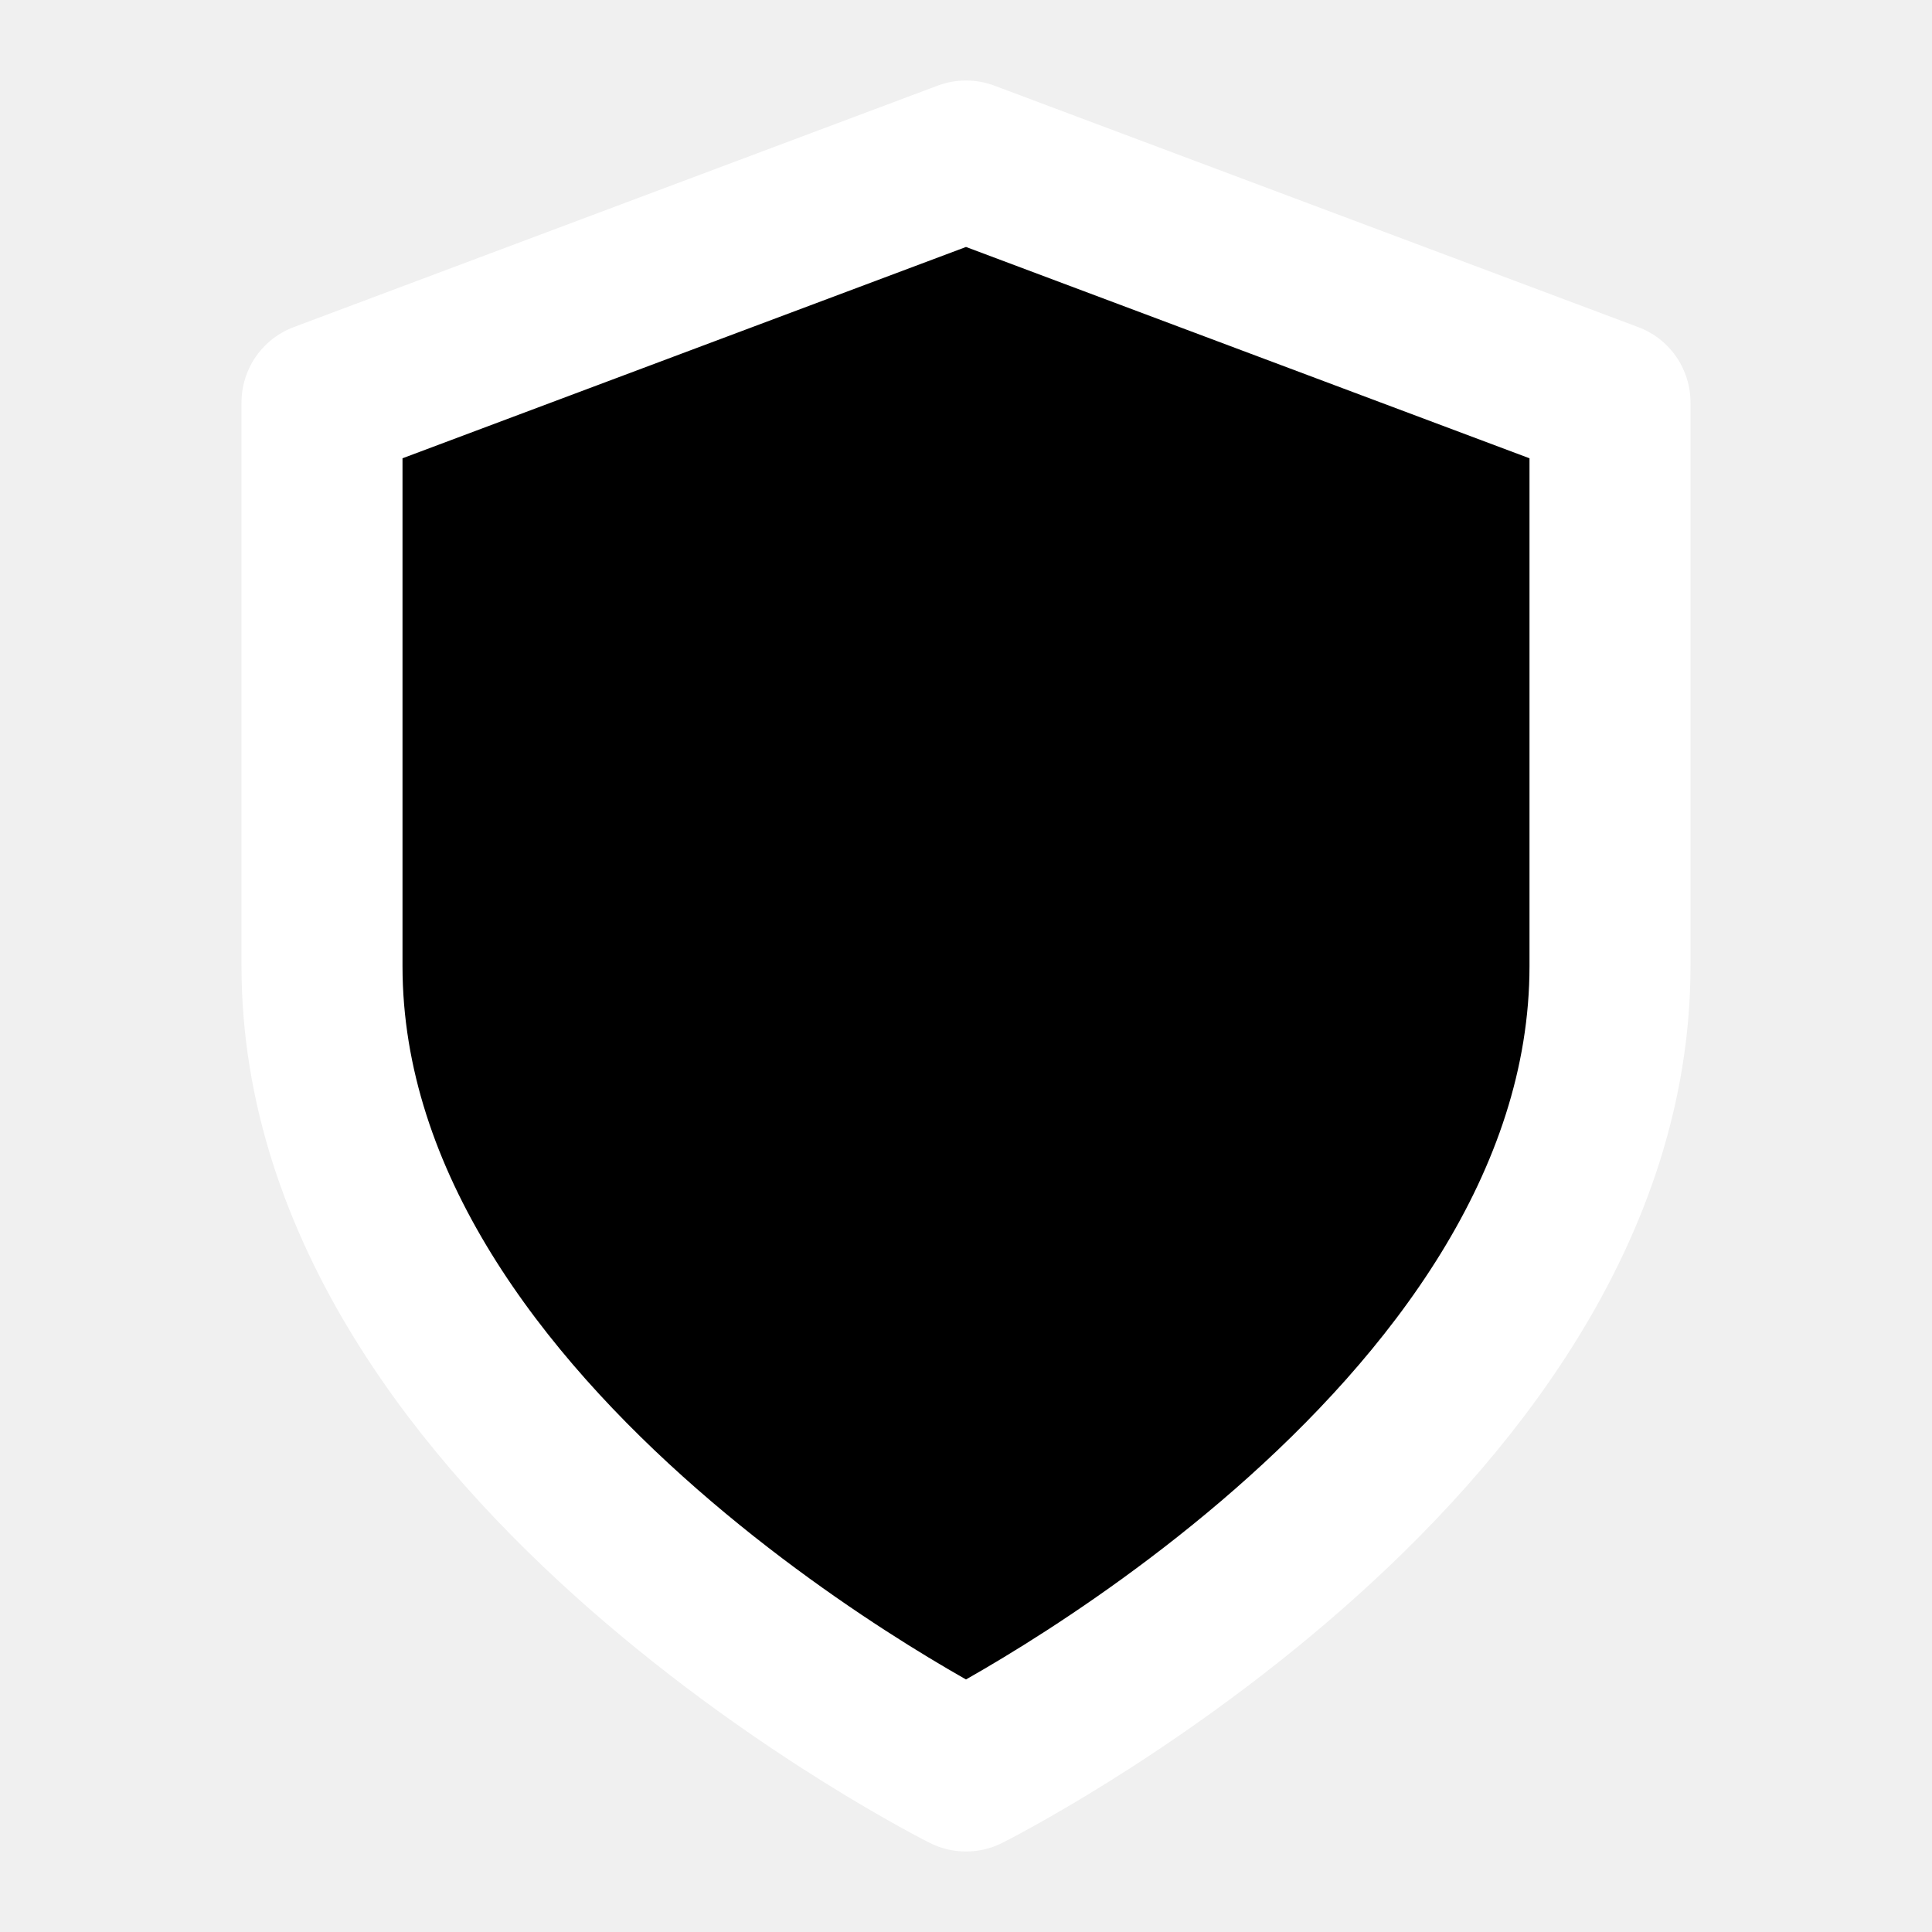
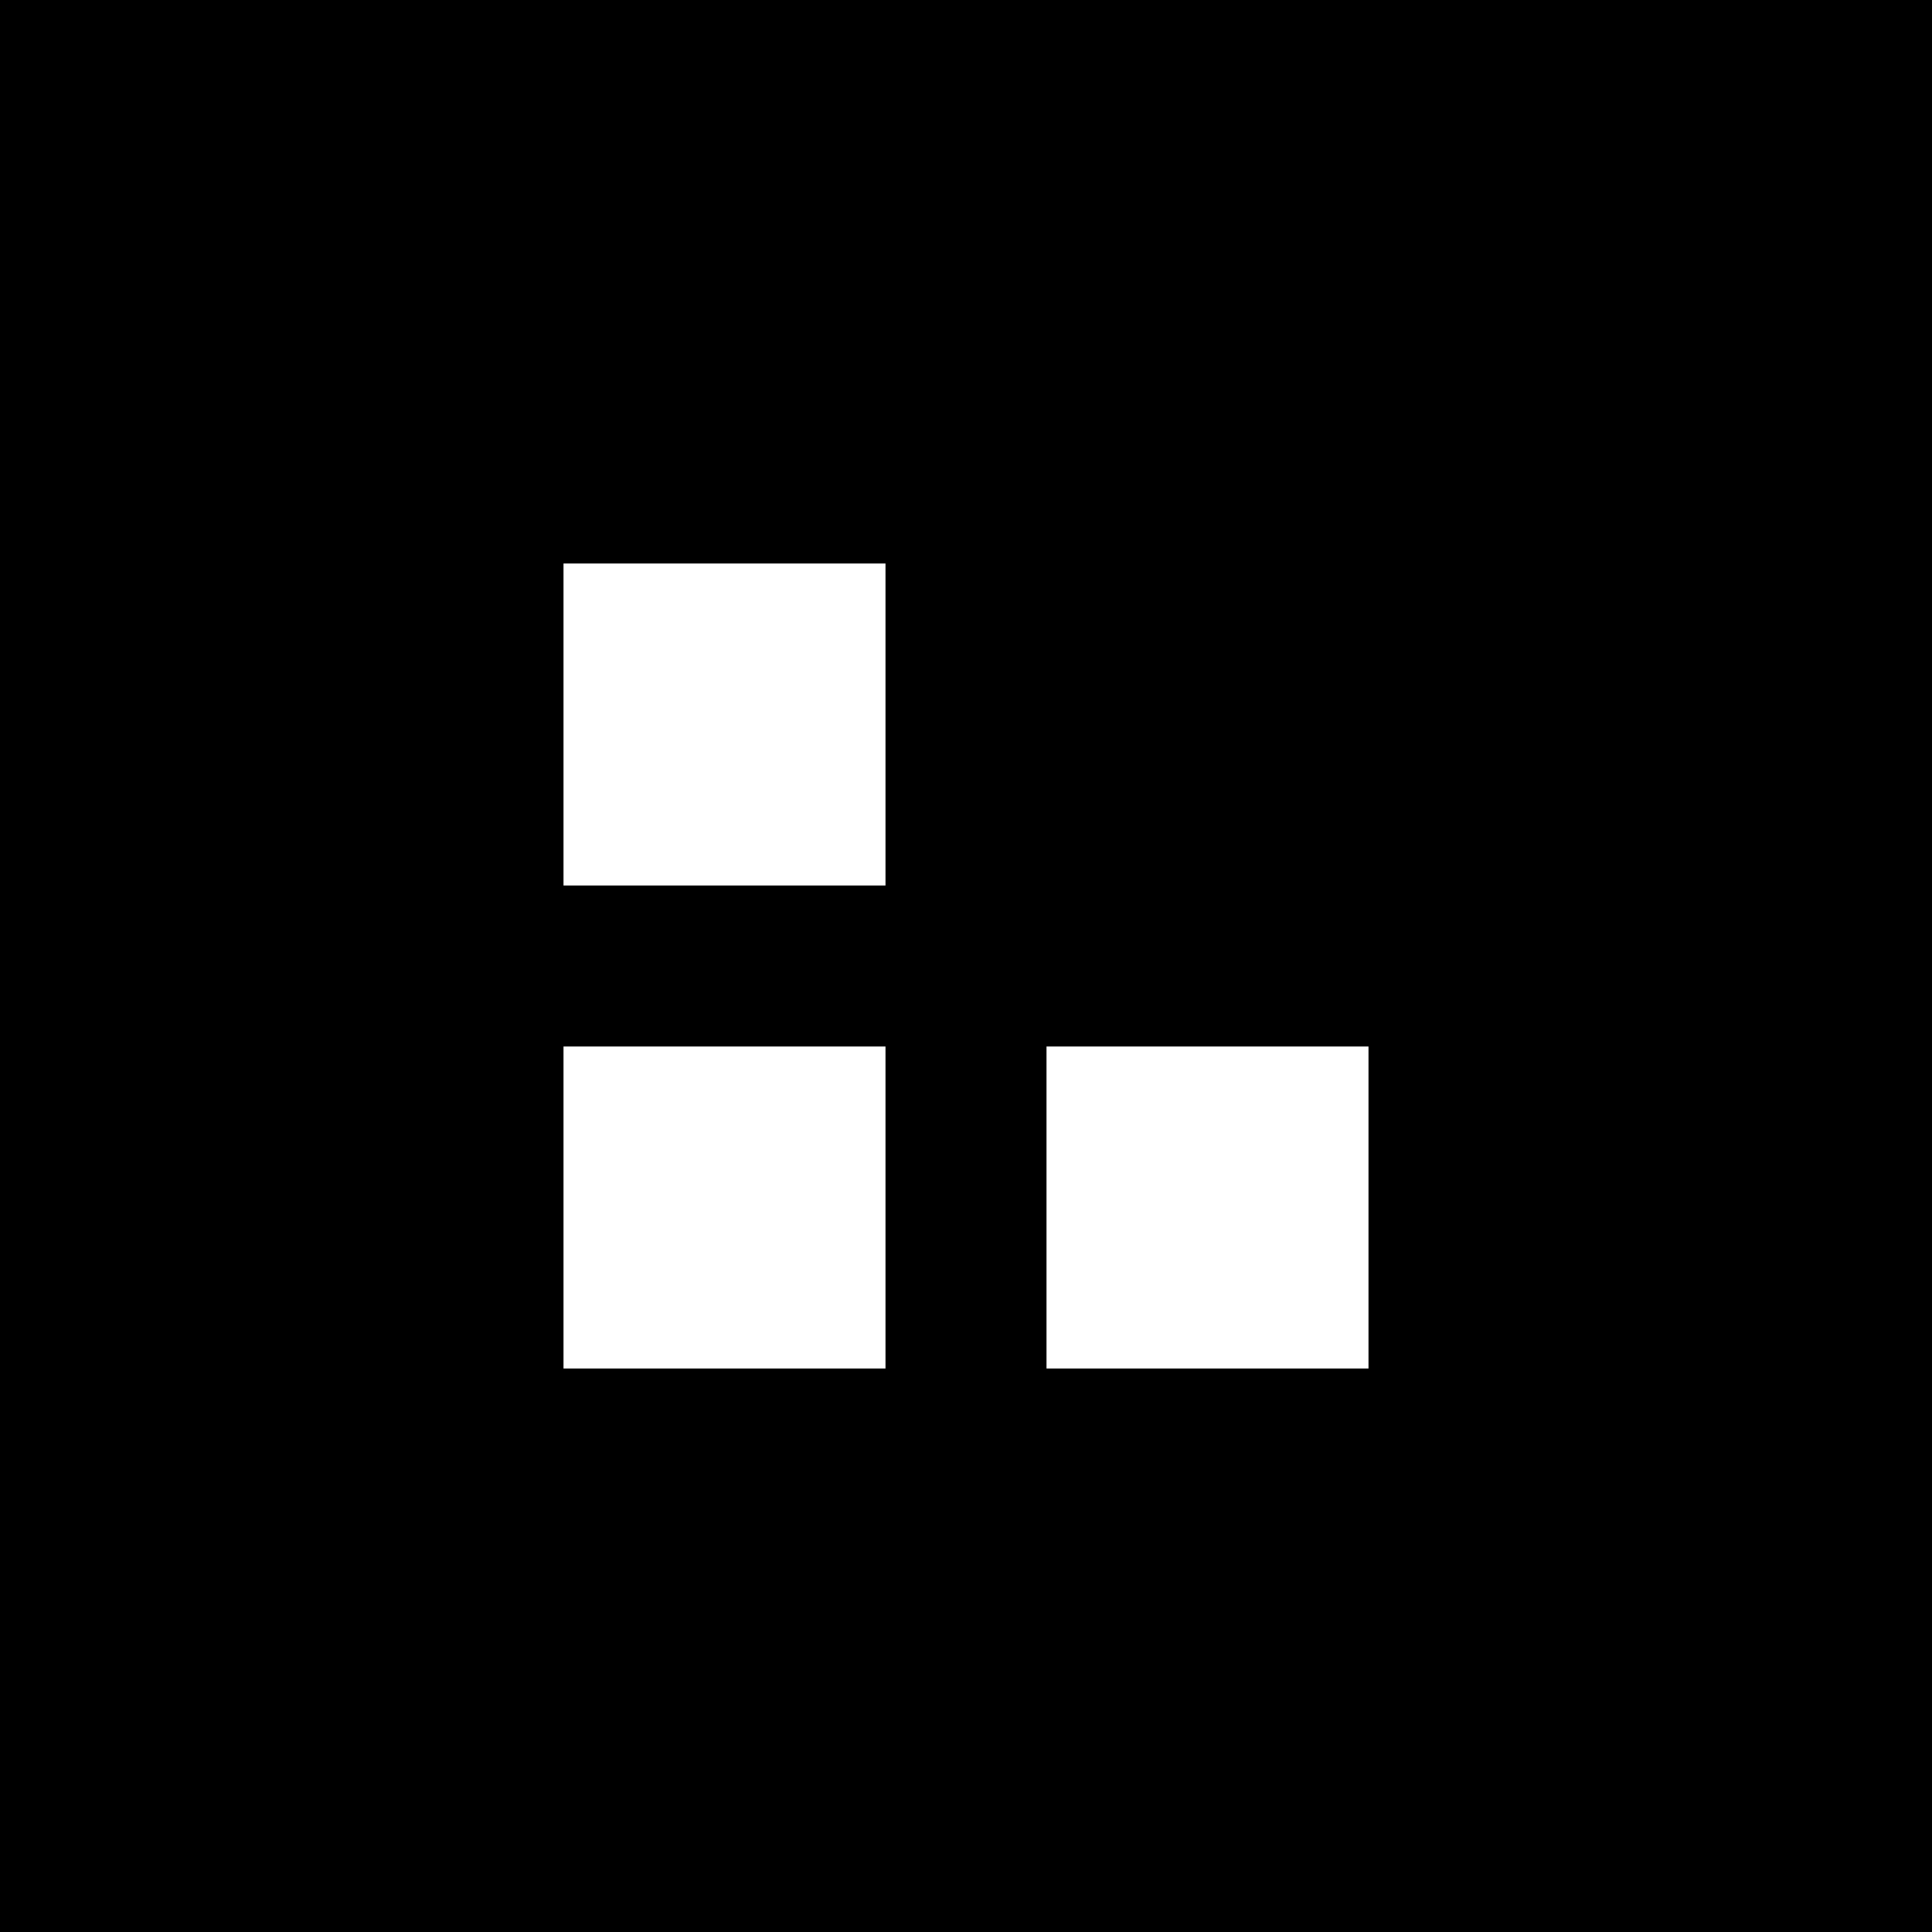
- <svg xmlns="http://www.w3.org/2000/svg" viewBox="0 0 24 24" fill="#000000" stroke="#ffffff" stroke-width="2" stroke-linecap="round" stroke-linejoin="round">
-   <path d="M12 22s8-4 8-10V5l-8-3-8 3v7c0 6 8 10 8 10" />
+ <svg xmlns="http://www.w3.org/2000/svg" viewBox="0 0 24 24">
+   <rect width="24" height="24" fill="#000000" />
+   <path d="M7 7H11V11H7V7Z" fill="#ffffff" />
+   <path d="M13 13H17V17H13V13Z" fill="#ffffff" />
+   <path d="M7 13H11V17H7V13Z" fill="#ffffff" />
</svg>
